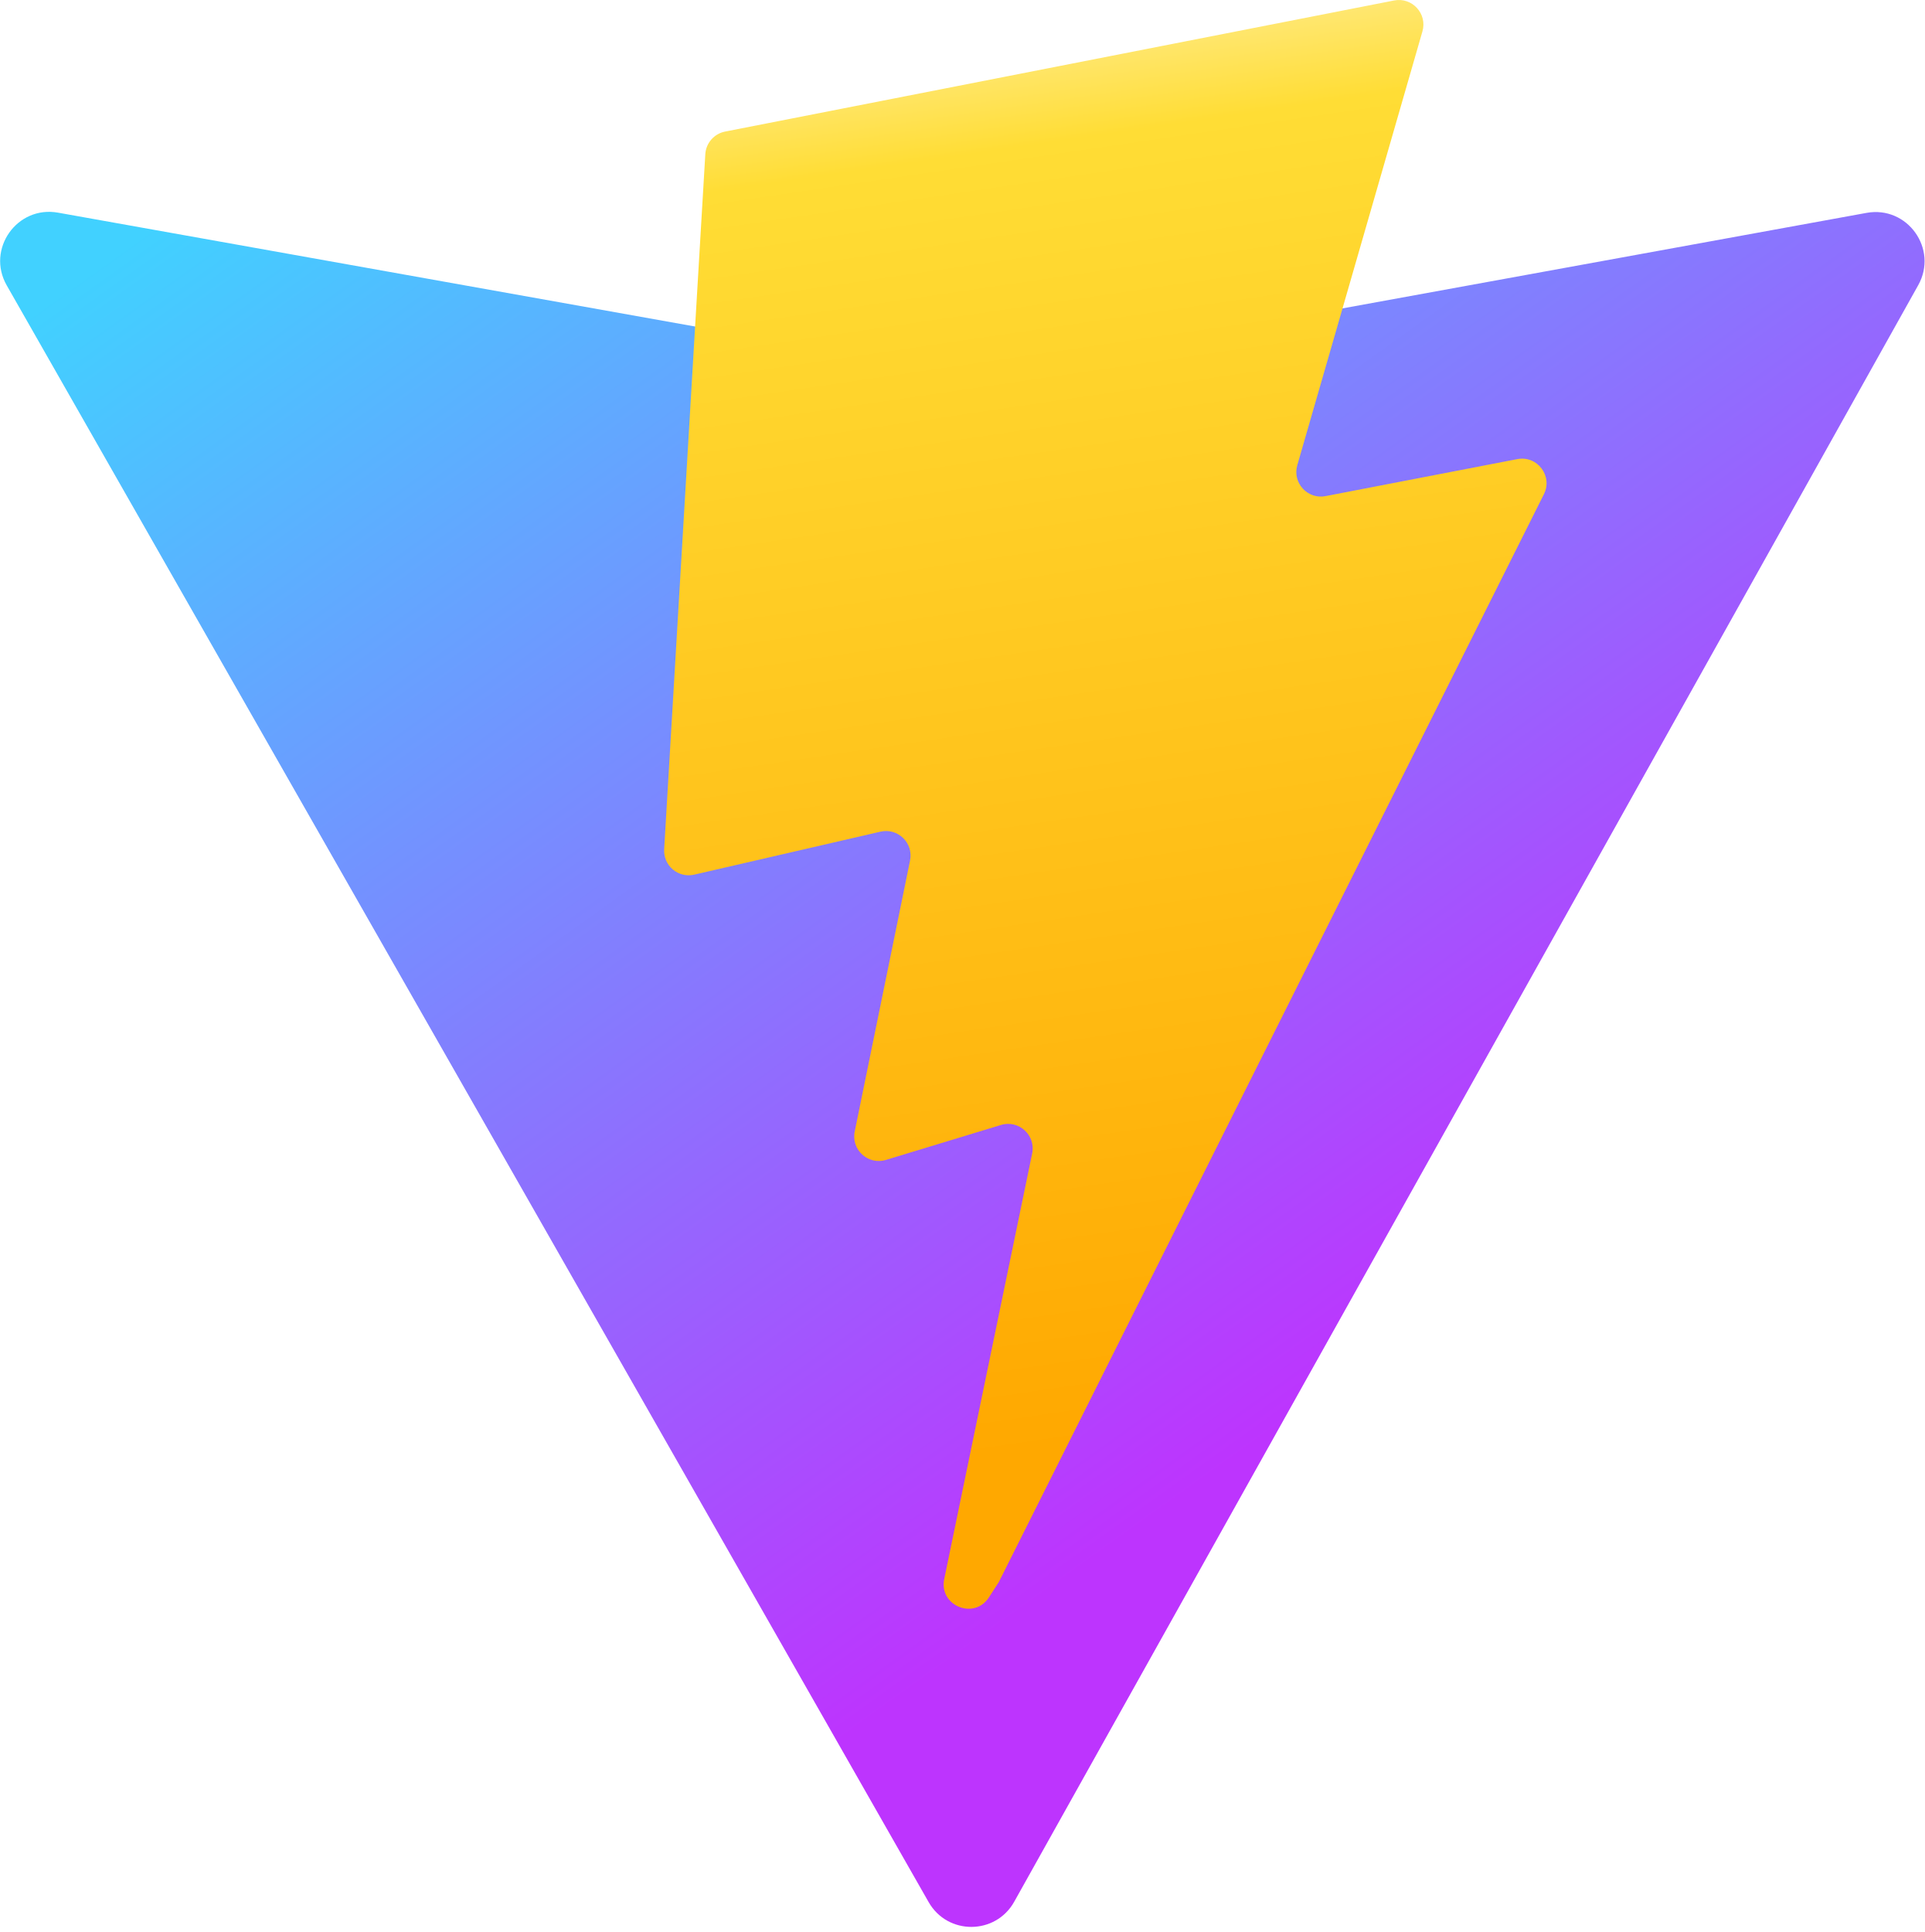
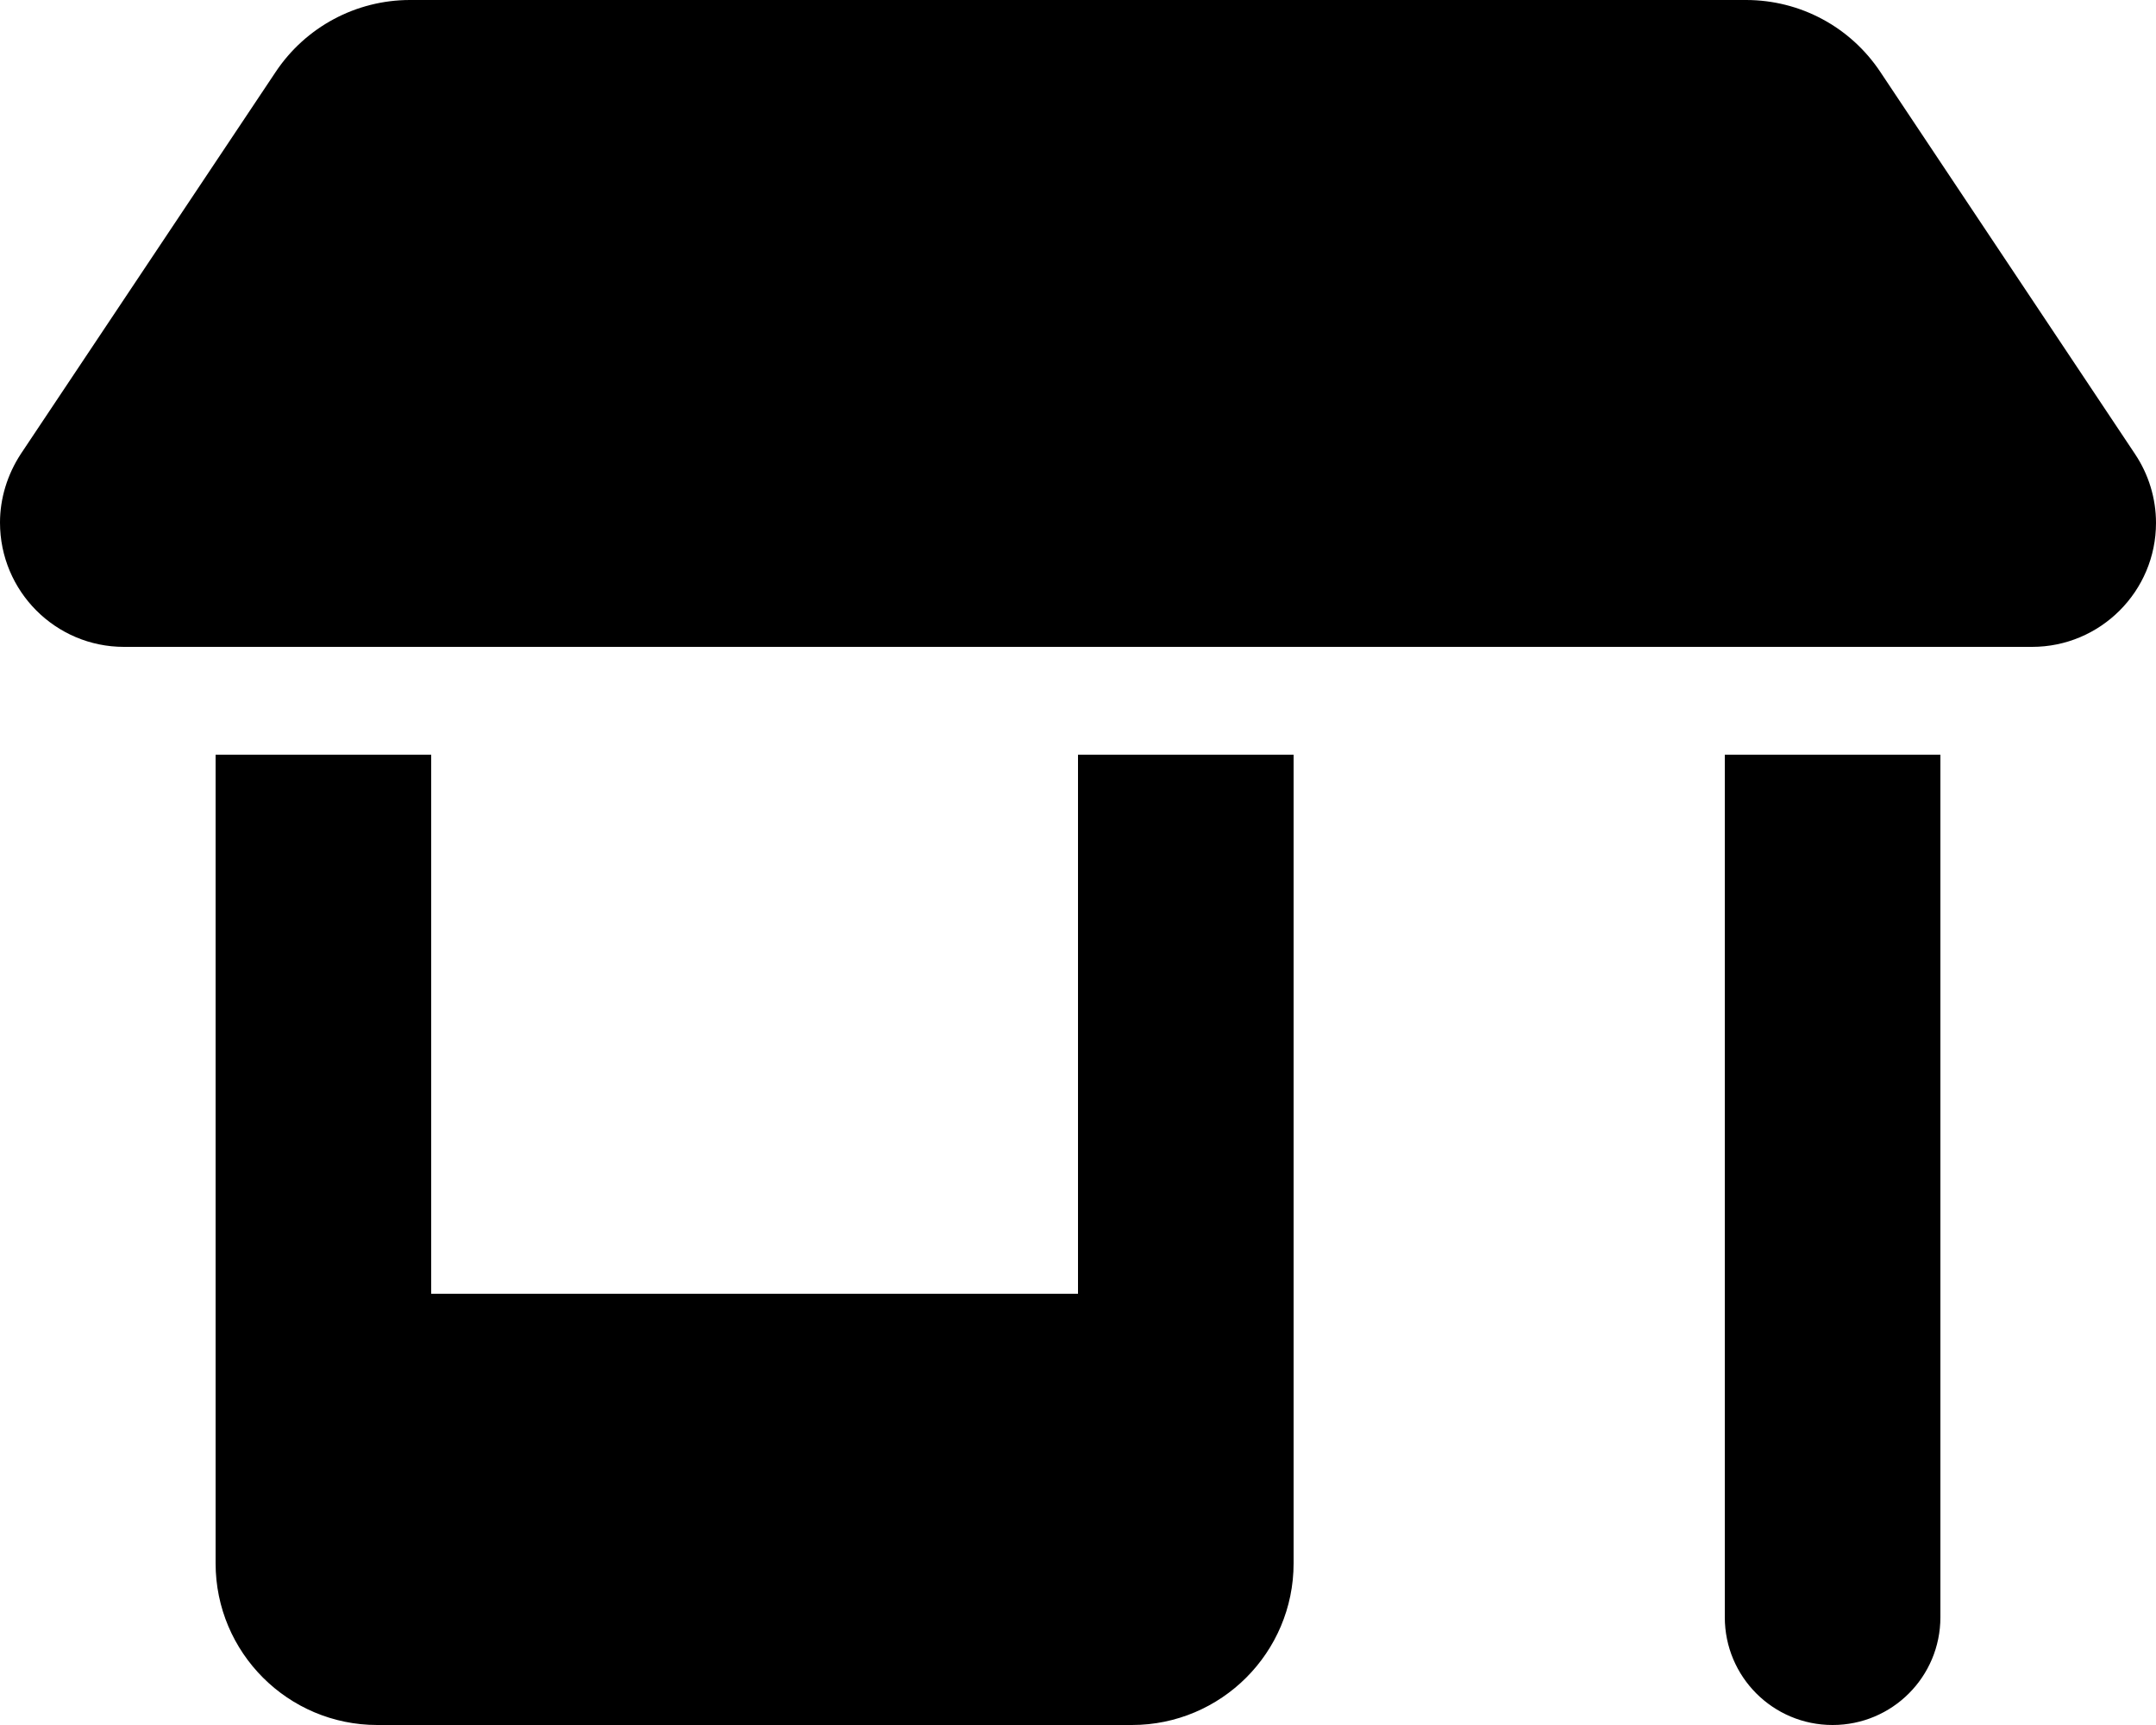
- <svg xmlns="http://www.w3.org/2000/svg" aria-hidden="true" role="img" class="iconify iconify--logos" width="31.88" height="32" preserveAspectRatio="xMidYMid meet" viewBox="0 0 256 257">
-   <defs>
-     <linearGradient id="IconifyId1813088fe1fbc01fb466" x1="-.828%" x2="57.636%" y1="7.652%" y2="78.411%">
-       <stop offset="0%" stop-color="#41D1FF" />
-       <stop offset="100%" stop-color="#BD34FE" />
-     </linearGradient>
-     <linearGradient id="IconifyId1813088fe1fbc01fb467" x1="43.376%" x2="50.316%" y1="2.242%" y2="89.03%">
-       <stop offset="0%" stop-color="#FFEA83" />
-       <stop offset="8.333%" stop-color="#FFDD35" />
-       <stop offset="100%" stop-color="#FFA800" />
-     </linearGradient>
-   </defs>
-   <path fill="url(#IconifyId1813088fe1fbc01fb466)" d="M255.153 37.938L134.897 252.976c-2.483 4.44-8.862 4.466-11.382.048L.875 37.958c-2.746-4.814 1.371-10.646 6.827-9.67l120.385 21.517a6.537 6.537 0 0 0 2.322-.004l117.867-21.483c5.438-.991 9.574 4.796 6.877 9.62Z" />
-   <path fill="url(#IconifyId1813088fe1fbc01fb467)" d="M185.432.063L96.44 17.501a3.268 3.268 0 0 0-2.634 3.014l-5.474 92.456a3.268 3.268 0 0 0 3.997 3.378l24.777-5.718c2.318-.535 4.413 1.507 3.936 3.838l-7.361 36.047c-.495 2.426 1.782 4.5 4.151 3.78l15.304-4.649c2.372-.72 4.652 1.36 4.15 3.788l-11.698 56.621c-.732 3.542 3.979 5.473 5.943 2.437l1.313-2.028l72.516-144.72c1.215-2.423-.88-5.186-3.54-4.672l-25.505 4.922c-2.396.462-4.435-1.77-3.759-4.114l16.646-57.705c.677-2.35-1.37-4.583-3.769-4.113Z" />
+ <svg xmlns="http://www.w3.org/2000/svg" viewBox="0 0 640 512">
+   <path d="M36.8 192H603.2c20.3 0 36.8-16.5 36.8-36.8c0-7.3-2.2-14.4-6.2-20.4L558.2 21.4C549.3 8 534.4 0 518.3 0H121.7c-16 0-31 8-39.9 21.4L6.2 134.7c-4 6.1-6.2 13.2-6.2 20.4C0 175.5 16.5 192 36.8 192zM64 224V384v80c0 26.5 21.5 48 48 48H336c26.5 0 48-21.5 48-48V384 224H320V384H128V224H64zm448 0V480c0 17.7 14.3 32 32 32s32-14.3 32-32V224H512z" />
</svg>
